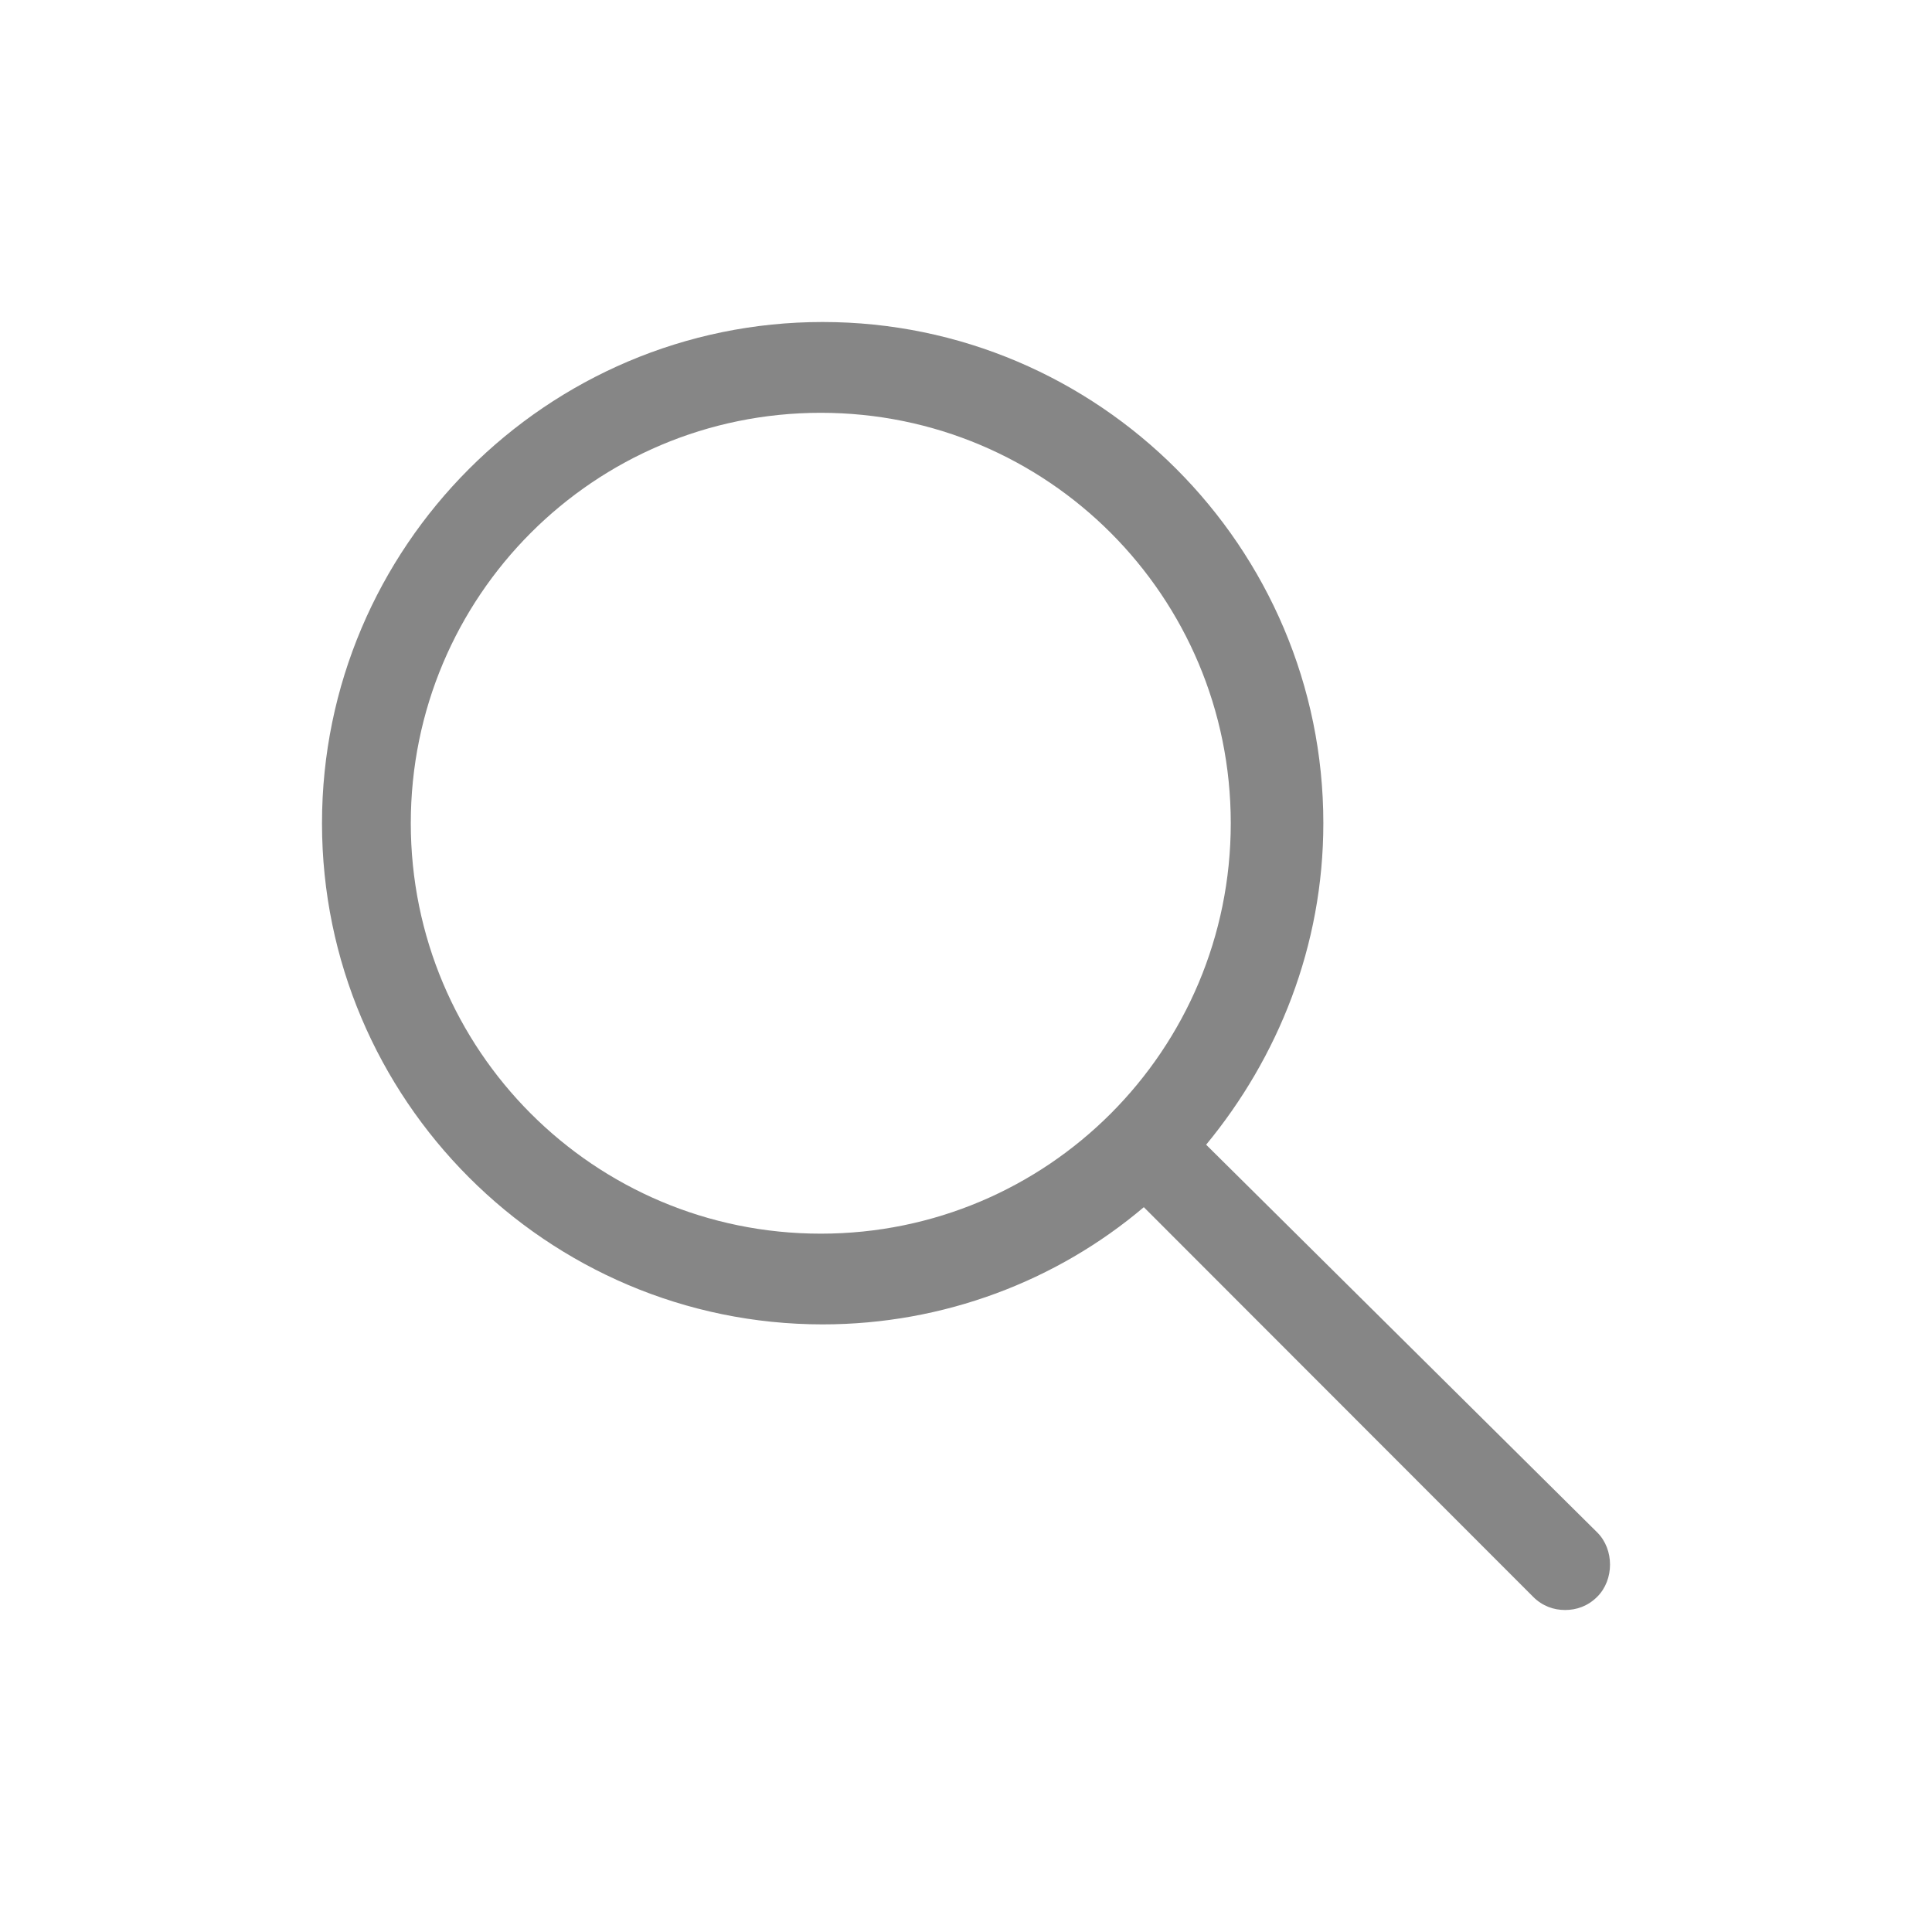
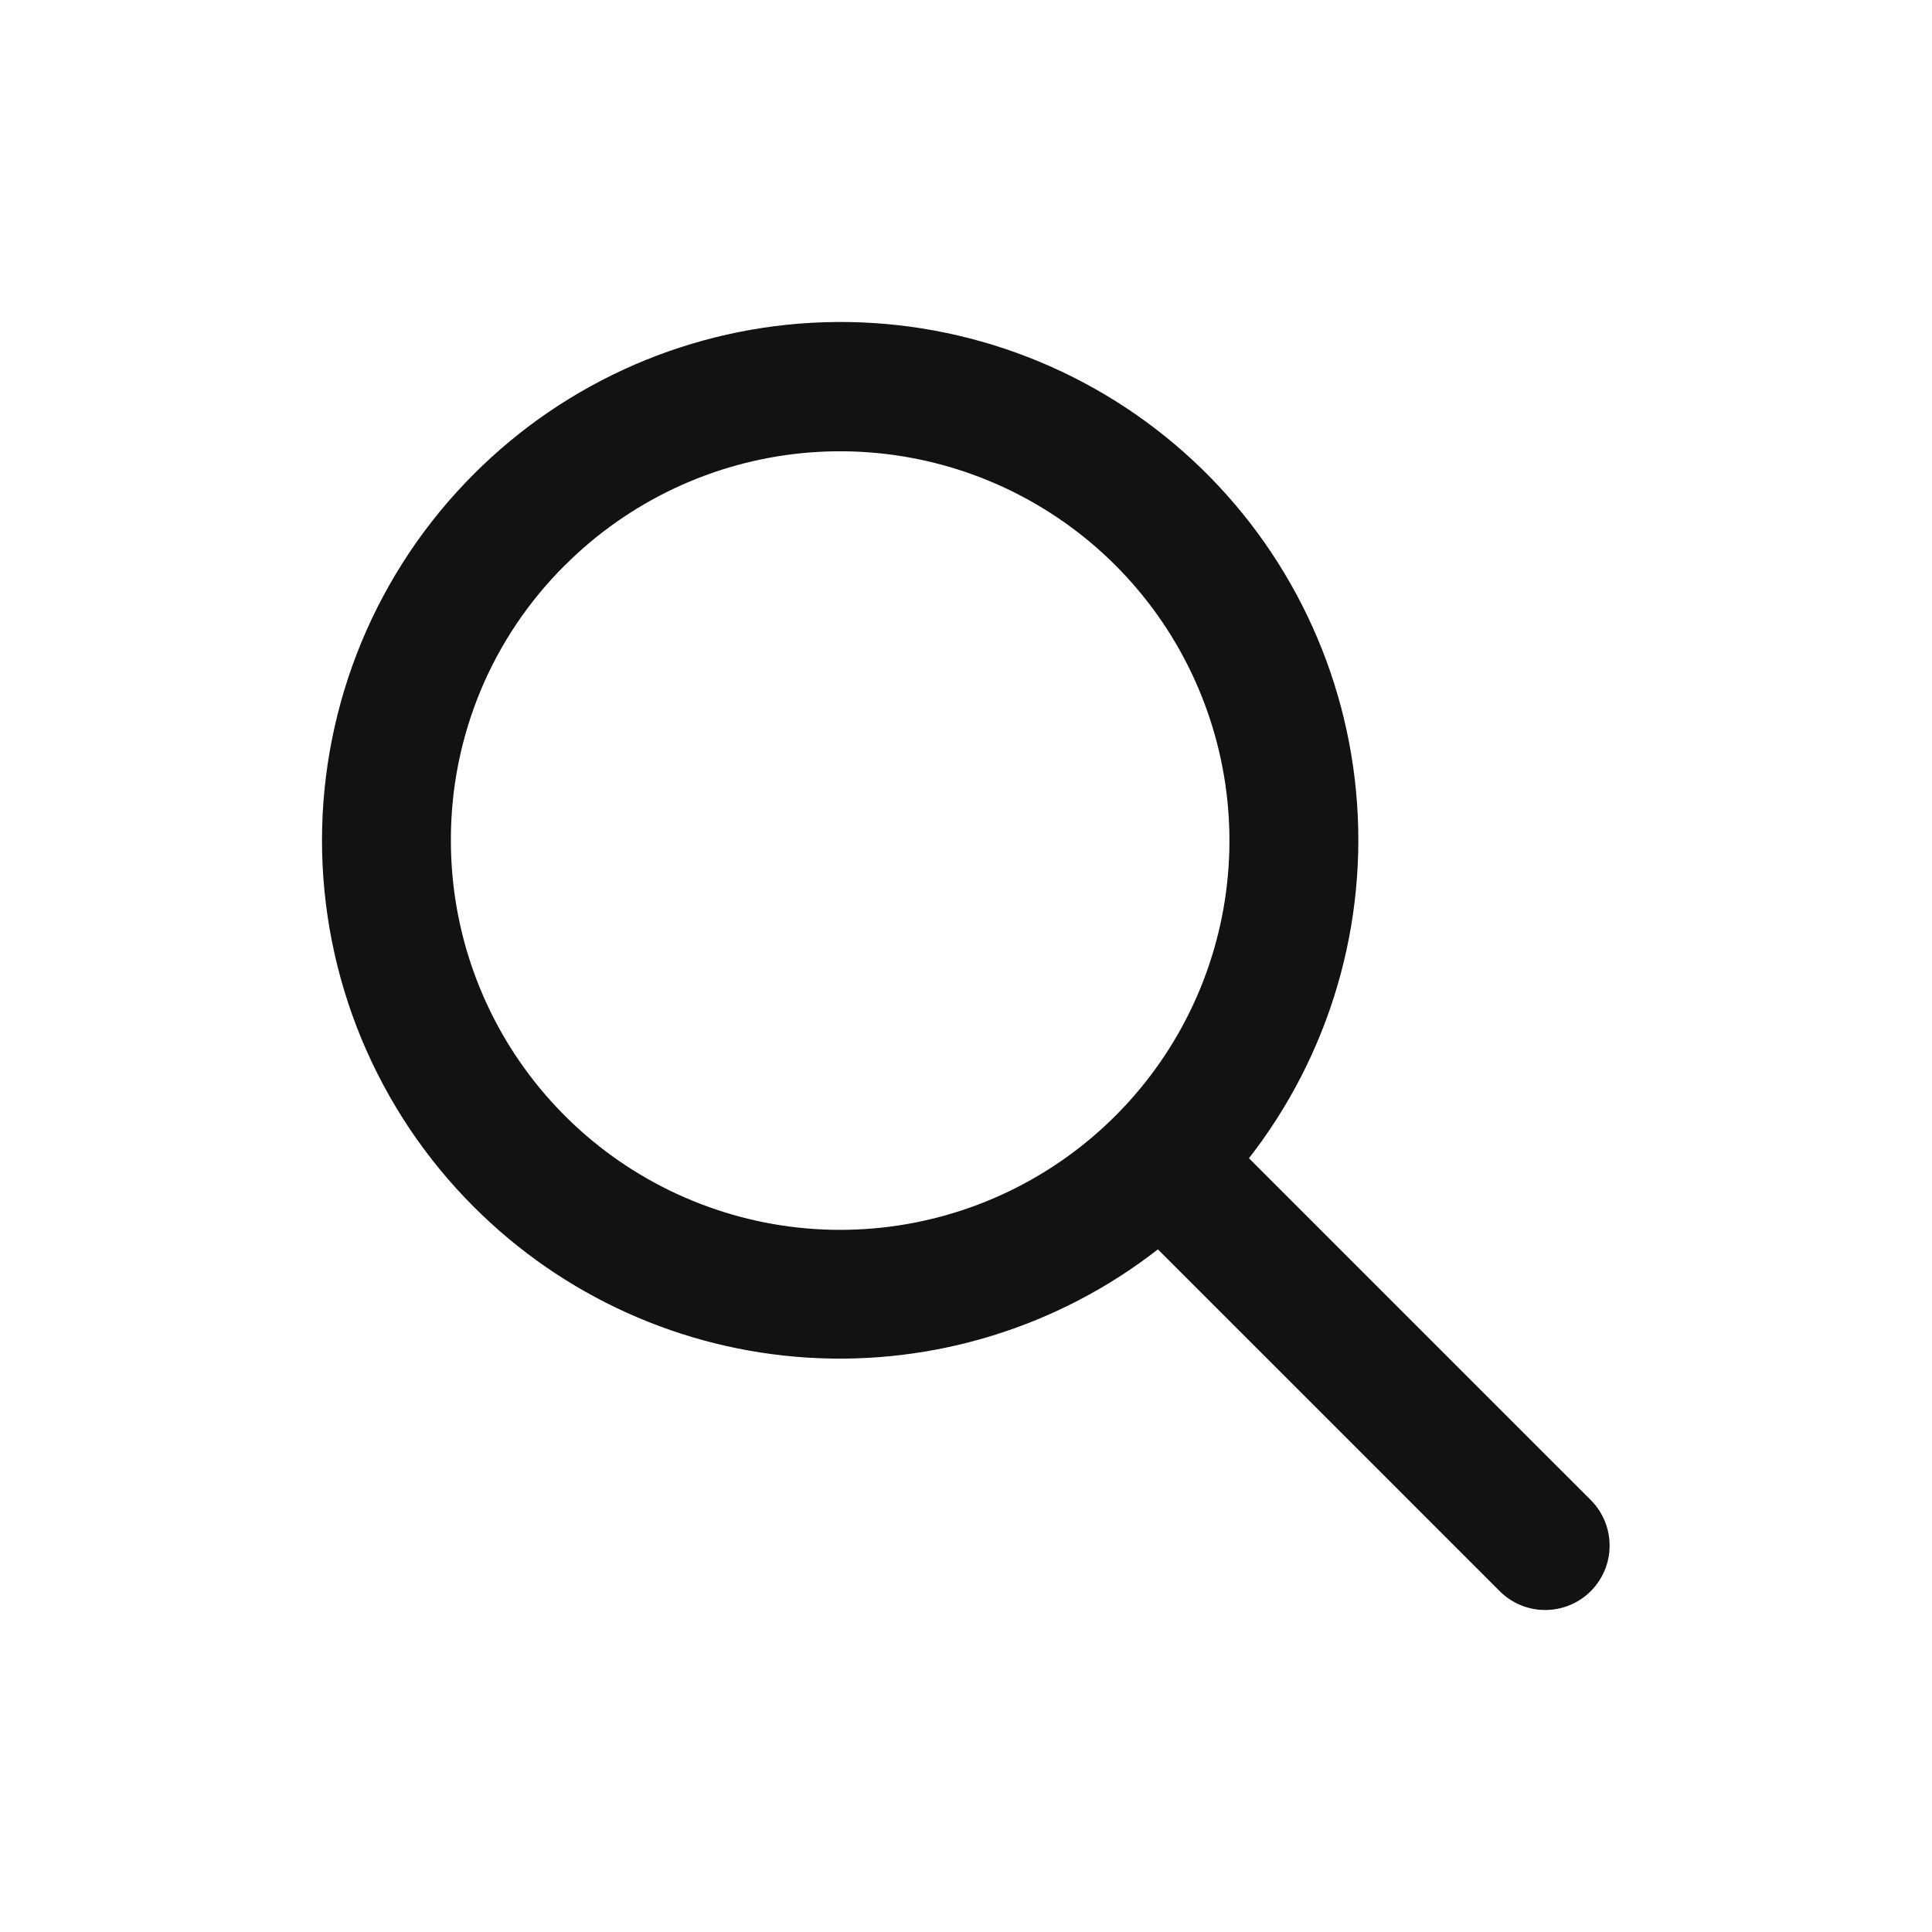
<svg xmlns="http://www.w3.org/2000/svg" width="24" height="24" viewBox="0 0 24 24" fill="none">
-   <path d="M14.983 14.22C15.875 13.139 16.439 11.753 16.439 10.226C16.439 6.796 13.646 4 10.219 4C6.793 4 4 6.796 4 10.226C4 13.656 6.793 16.452 10.219 16.452C11.721 16.452 13.129 15.912 14.209 14.996L19.044 19.835C19.161 19.953 19.302 20 19.443 20C19.583 20 19.724 19.953 19.842 19.835C20.053 19.624 20.053 19.248 19.842 19.037L14.983 14.22ZM10.196 15.325C7.38 15.325 5.103 13.046 5.103 10.226C5.103 7.407 7.38 5.128 10.196 5.128C13.012 5.128 15.289 7.407 15.289 10.226C15.289 13.046 13.012 15.325 10.196 15.325Z" fill="#868686" />
+   <path d="M5.886 14.992C6.994 16.102 8.47 16.768 10.035 16.865C11.6 16.962 13.147 16.484 14.384 15.52L18.639 19.775C18.79 19.921 18.992 20.002 19.202 20C19.412 19.998 19.613 19.914 19.761 19.766C19.909 19.617 19.994 19.416 19.995 19.207C19.997 18.997 19.916 18.795 19.771 18.644L15.515 14.388C16.522 13.096 16.998 11.468 16.846 9.837C16.694 8.206 15.926 6.694 14.698 5.61C13.47 4.526 11.874 3.951 10.237 4.003C8.599 4.055 7.043 4.73 5.886 5.889C5.288 6.487 4.814 7.196 4.49 7.977C4.167 8.758 4 9.595 4 10.441C4 11.286 4.167 12.123 4.49 12.904C4.814 13.685 5.288 14.395 5.886 14.992ZM7.018 7.022C7.809 6.231 8.85 5.739 9.963 5.629C11.076 5.52 12.193 5.799 13.123 6.421C14.054 7.042 14.739 7.967 15.064 9.038C15.389 10.108 15.333 11.258 14.905 12.292C14.477 13.325 13.703 14.179 12.717 14.706C11.73 15.234 10.591 15.403 9.494 15.185C8.397 14.966 7.409 14.375 6.699 13.51C5.989 12.645 5.601 11.561 5.601 10.442C5.599 9.807 5.723 9.177 5.966 8.589C6.209 8.002 6.567 7.469 7.018 7.021V7.022Z" fill="#121212" />
</svg>
